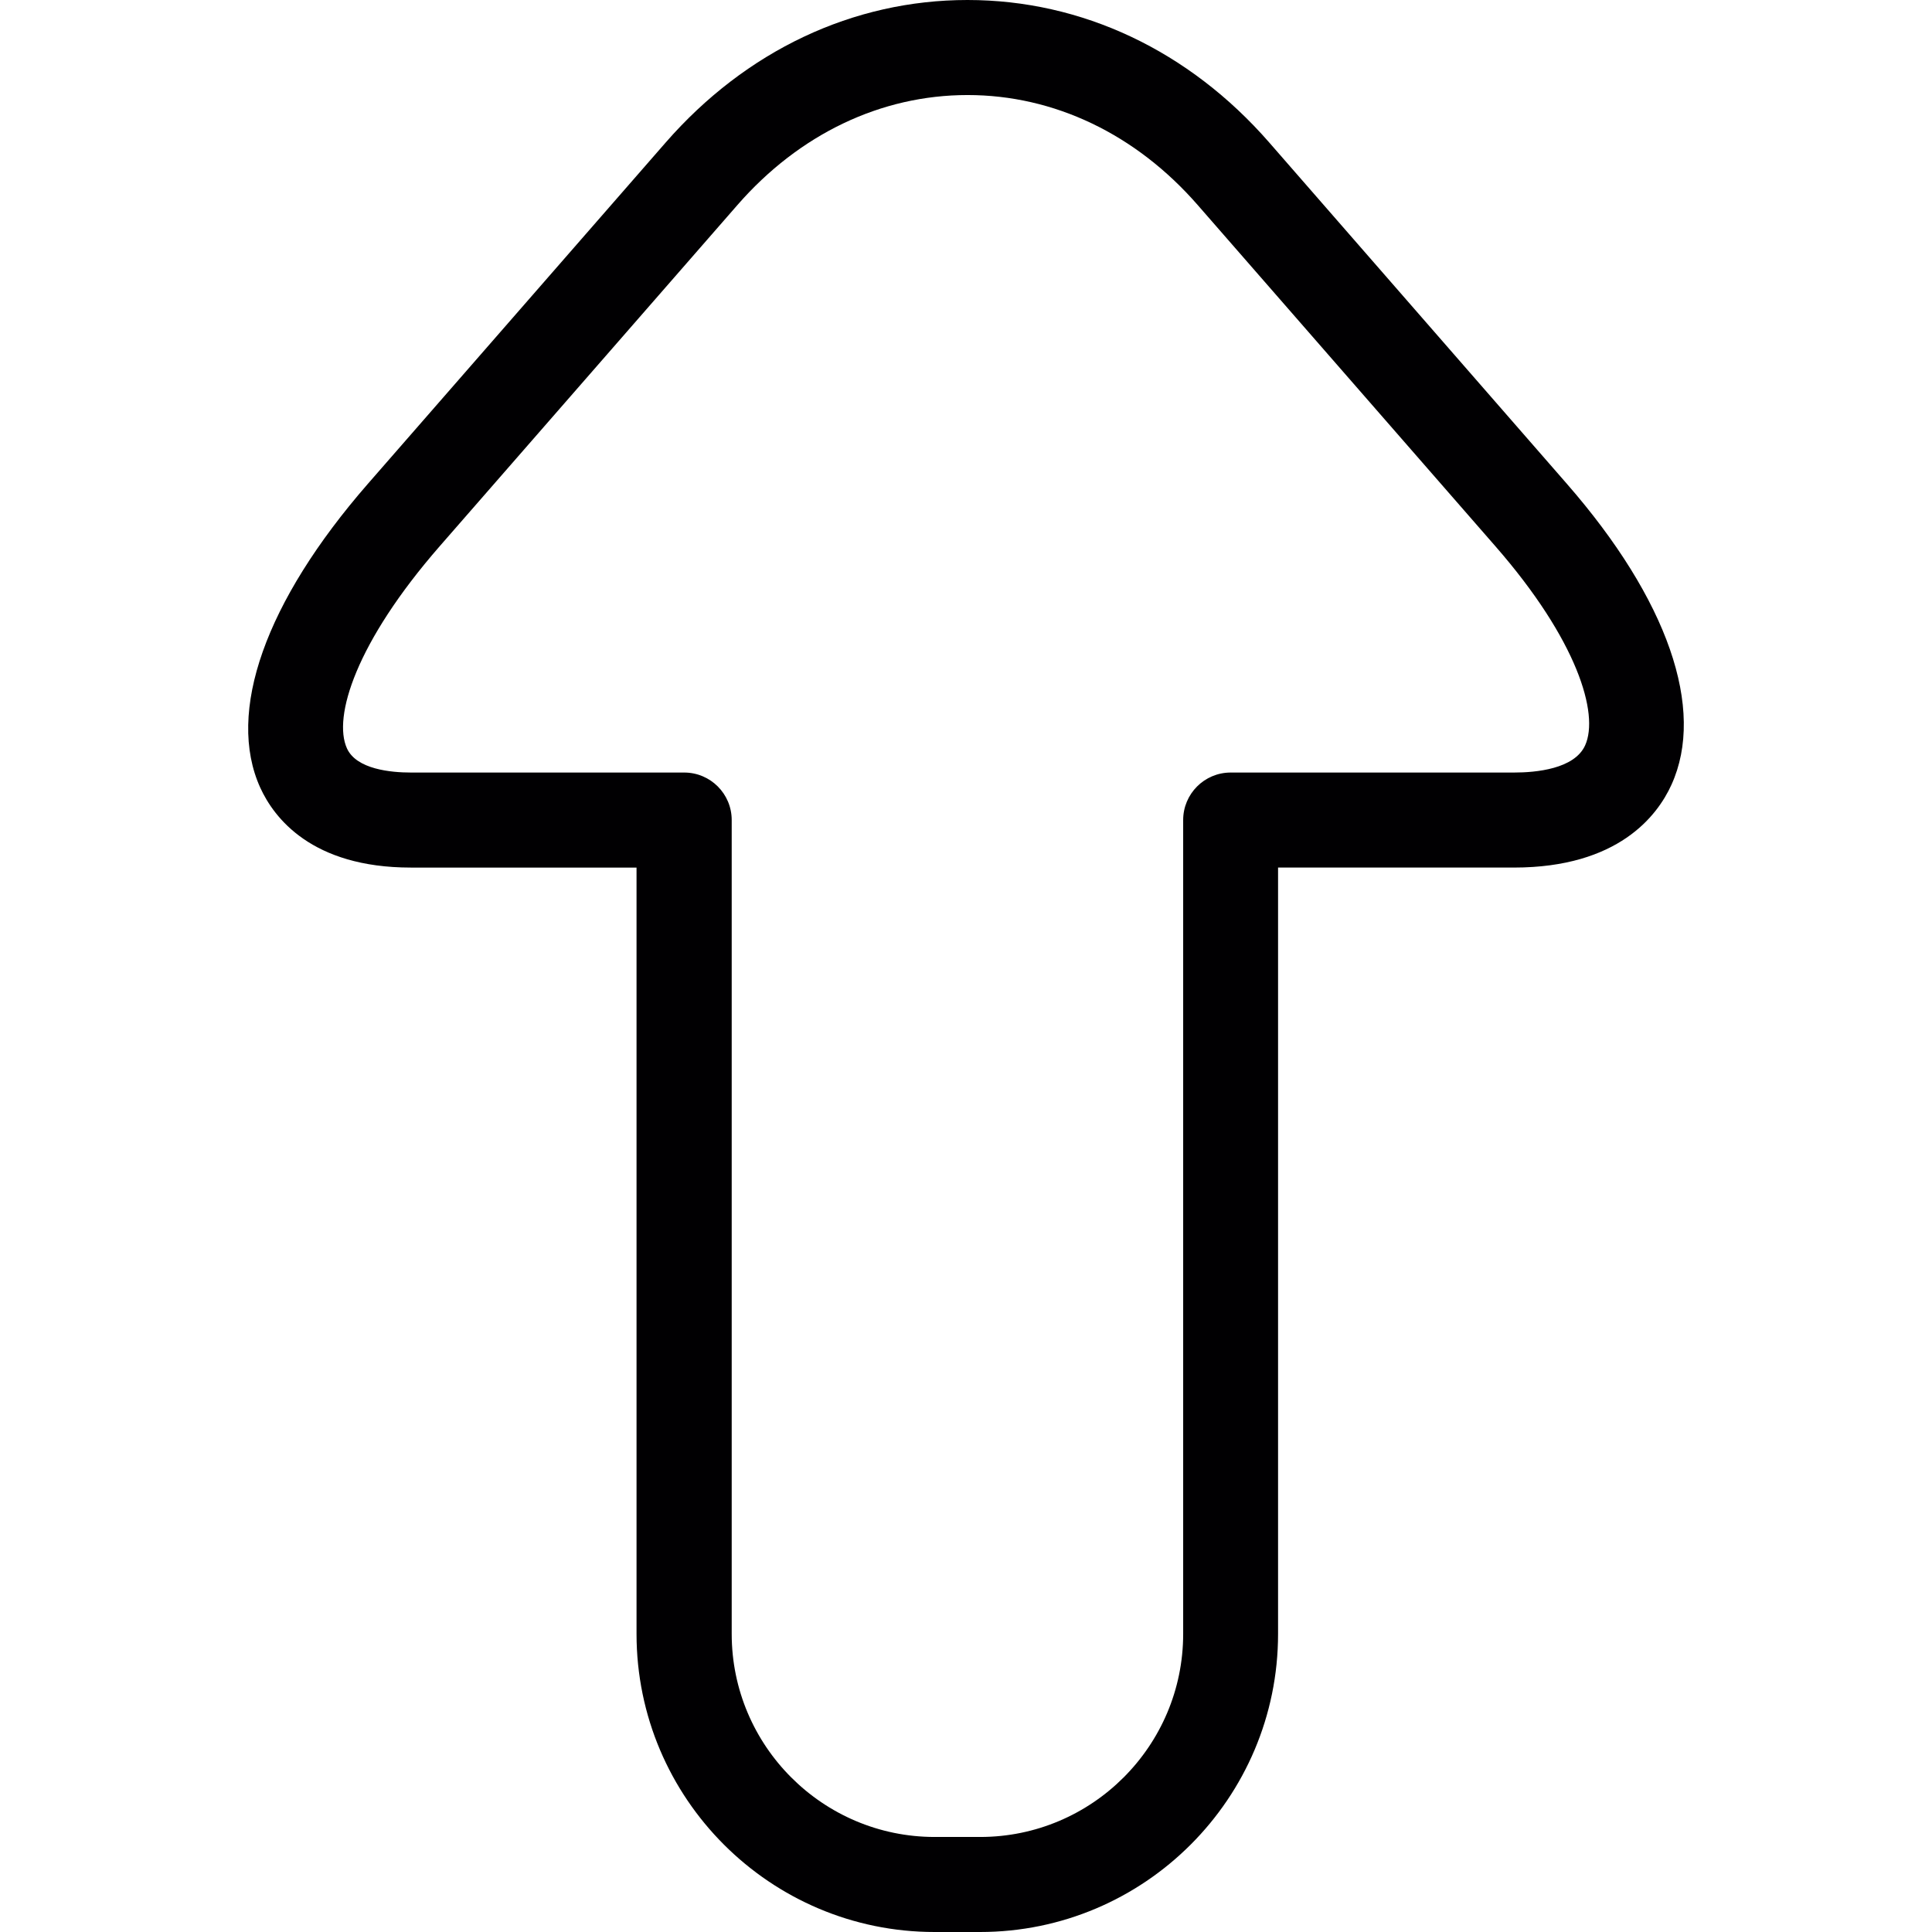
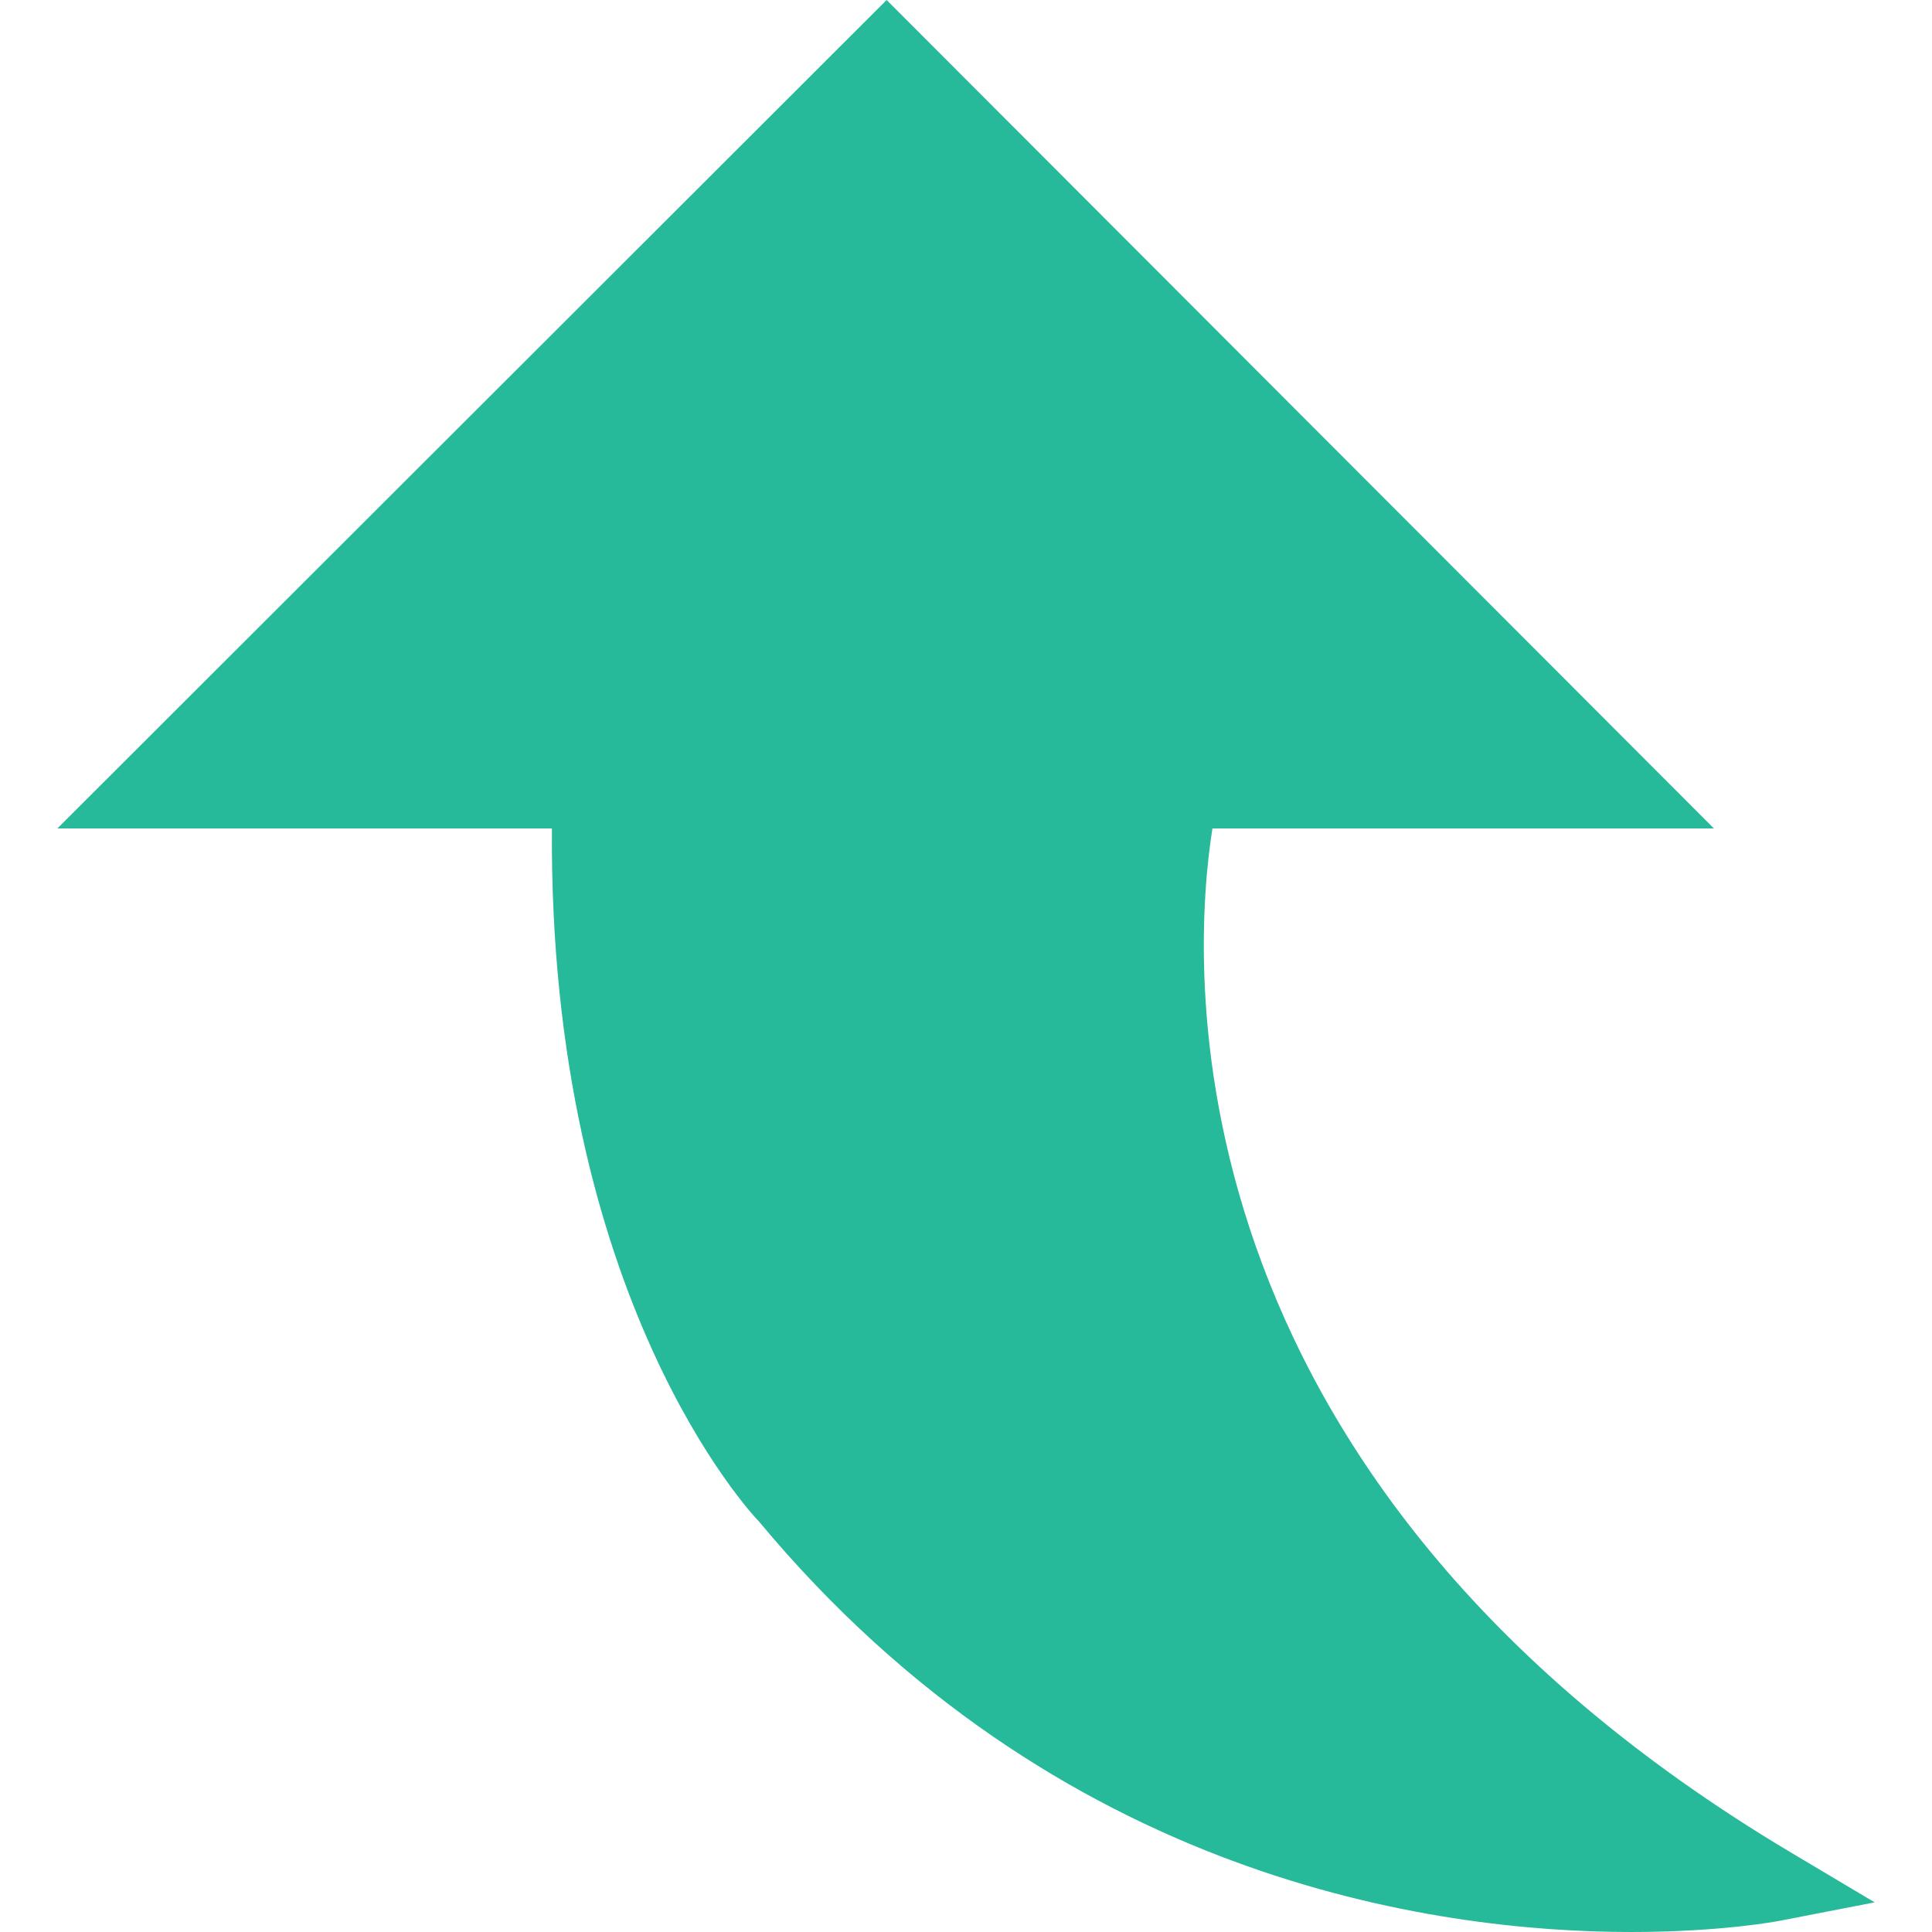
- <svg xmlns="http://www.w3.org/2000/svg" version="1.1" id="Capa_1" x="0px" y="0px" viewBox="0 0 221.147 221.147" style="enable-background:new 0 0 221.147 221.147;" xml:space="preserve">
+ <svg xmlns="http://www.w3.org/2000/svg" version="1.1" id="Capa_1" x="0px" y="0px" viewBox="0 0 52.522 52.522" style="enable-background:new 0 0 52.522 52.522;" xml:space="preserve">
  <g>
-     <g>
-       <path style="fill:#010002;" d="M145.293,16.323C136.112,5.793,123.846,0,110.744,0S85.371,5.798,76.189,16.323L42.108,55.381    C30.36,68.859,25.873,81.537,29.794,90.169c1.556,3.41,5.858,9.138,17.231,9.138h25.836v87.721    c0,18.814,15.3,34.119,34.114,34.119h5.205c18.814,0,34.114-15.306,34.114-34.119V99.306h26.994    c11.944,0,16.431-5.939,18.036-9.48c3.938-8.664-0.43-21.218-11.971-34.446L145.293,16.323z M181.441,85.323    c-1.229,2.703-5.624,3.106-8.137,3.106h-32.433c-3.008,0-5.439,2.437-5.439,5.439v93.16c0,12.814-10.427,23.241-23.236,23.241    h-5.205c-12.809,0-23.236-10.427-23.236-23.241v-93.16c0-3.002-2.431-5.439-5.439-5.439H47.041c-2.268,0-6.233-0.359-7.326-2.763    c-1.632-3.59,1.017-12.129,10.606-23.132l34.081-39.058c7.082-8.126,16.437-12.597,26.352-12.597    c9.905,0,19.265,4.471,26.347,12.597l34.081,39.063C180.543,73.264,183.072,81.711,181.441,85.323z" />
-     </g>
+     <path style="fill:#26B99A;" d="M16.023,21.522H3.975L24.103,1.414l20.08,20.108H32.135c0,0-4.292,17.598,16.064,29.712   c0,0-15.536,3.02-26.794-10.51C21.404,40.725,15.625,34.733,16.023,21.522z" />
+     <path style="fill:#26B99A;" d="M44.34,52.522c-5.386,0-15.627-1.45-23.705-11.157c-0.194-0.197-5.721-6.08-5.631-18.843H1.559   L24.104,0l22.49,22.522H32.96c-0.547,3.454-1.559,17.552,15.75,27.853l2.253,1.341l-2.574,0.5   C48.326,52.229,46.787,52.522,44.34,52.522z M6.391,20.522h10.662l-0.03,1.03c-0.381,12.643,5.046,18.422,5.101,18.479   c8.064,9.686,18.296,10.627,23.08,10.478C27.281,38.241,31.12,21.461,31.163,21.285l0.187-0.763H41.77L24.102,2.828L6.391,20.522z" />
  </g>
  <g>
</g>
  <g>
</g>
  <g>
</g>
  <g>
</g>
  <g>
</g>
  <g>
</g>
  <g>
</g>
  <g>
</g>
  <g>
</g>
  <g>
</g>
  <g>
</g>
  <g>
</g>
  <g>
</g>
  <g>
</g>
  <g>
</g>
</svg>
